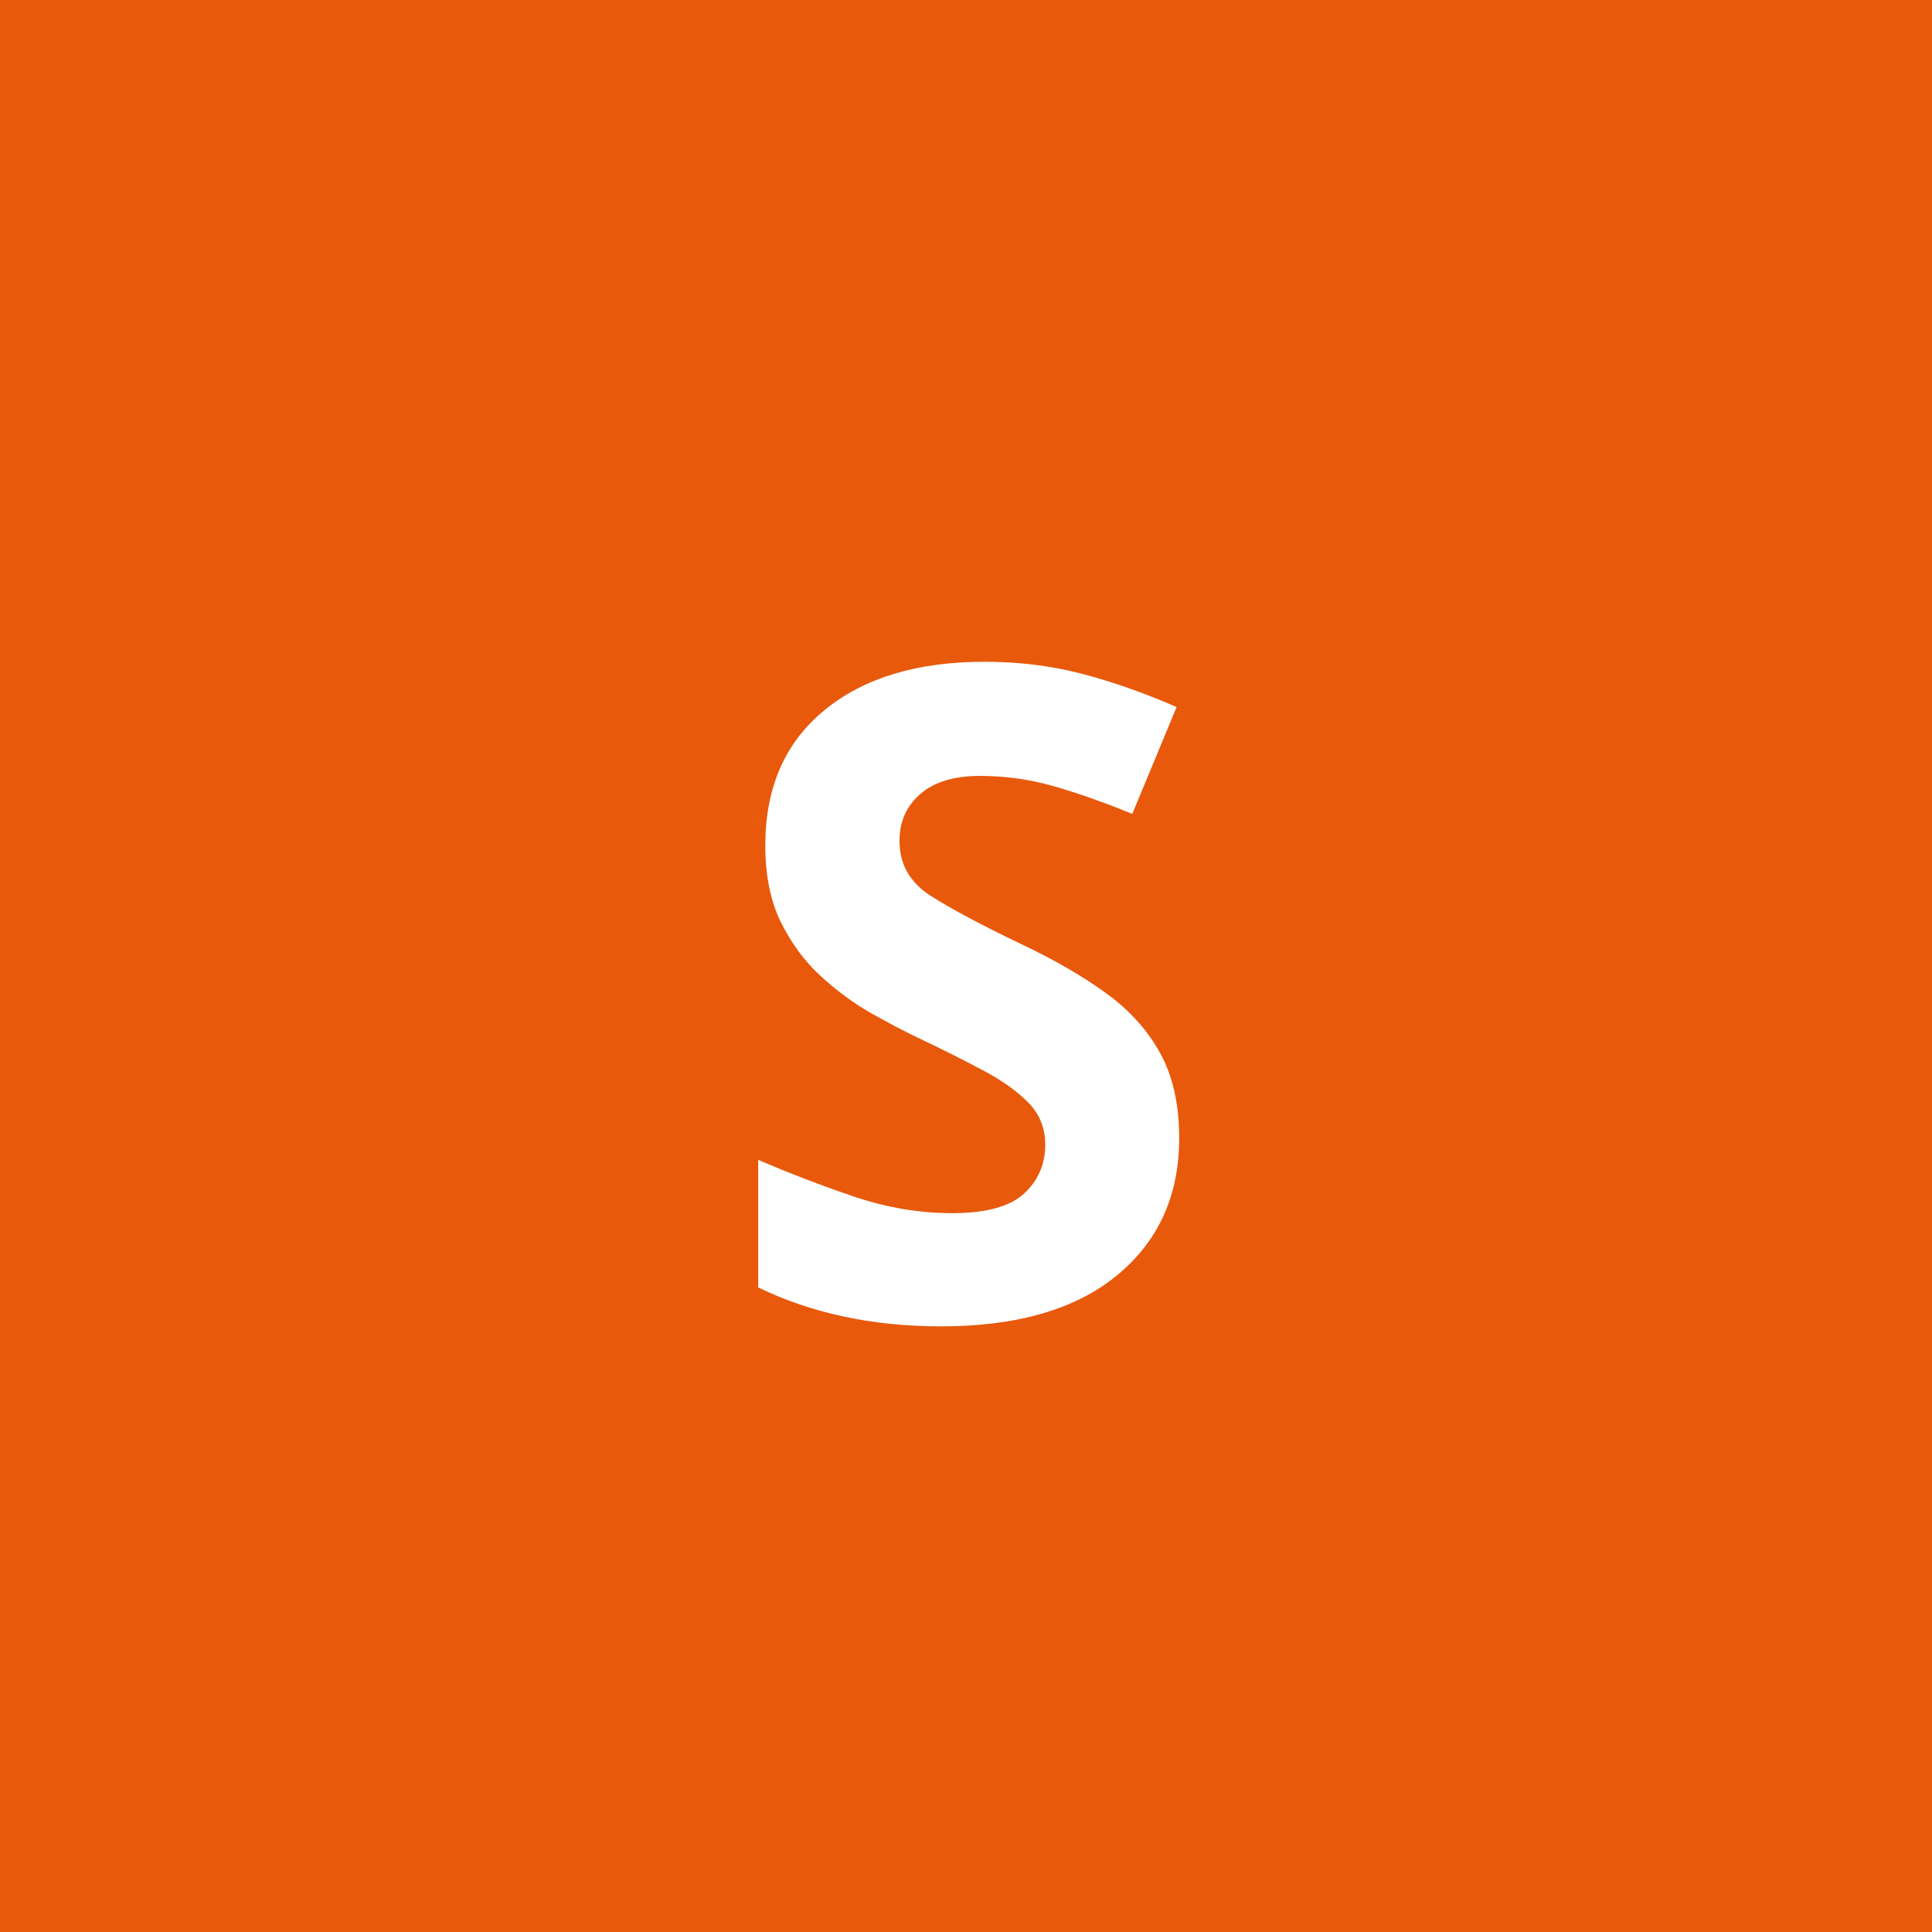
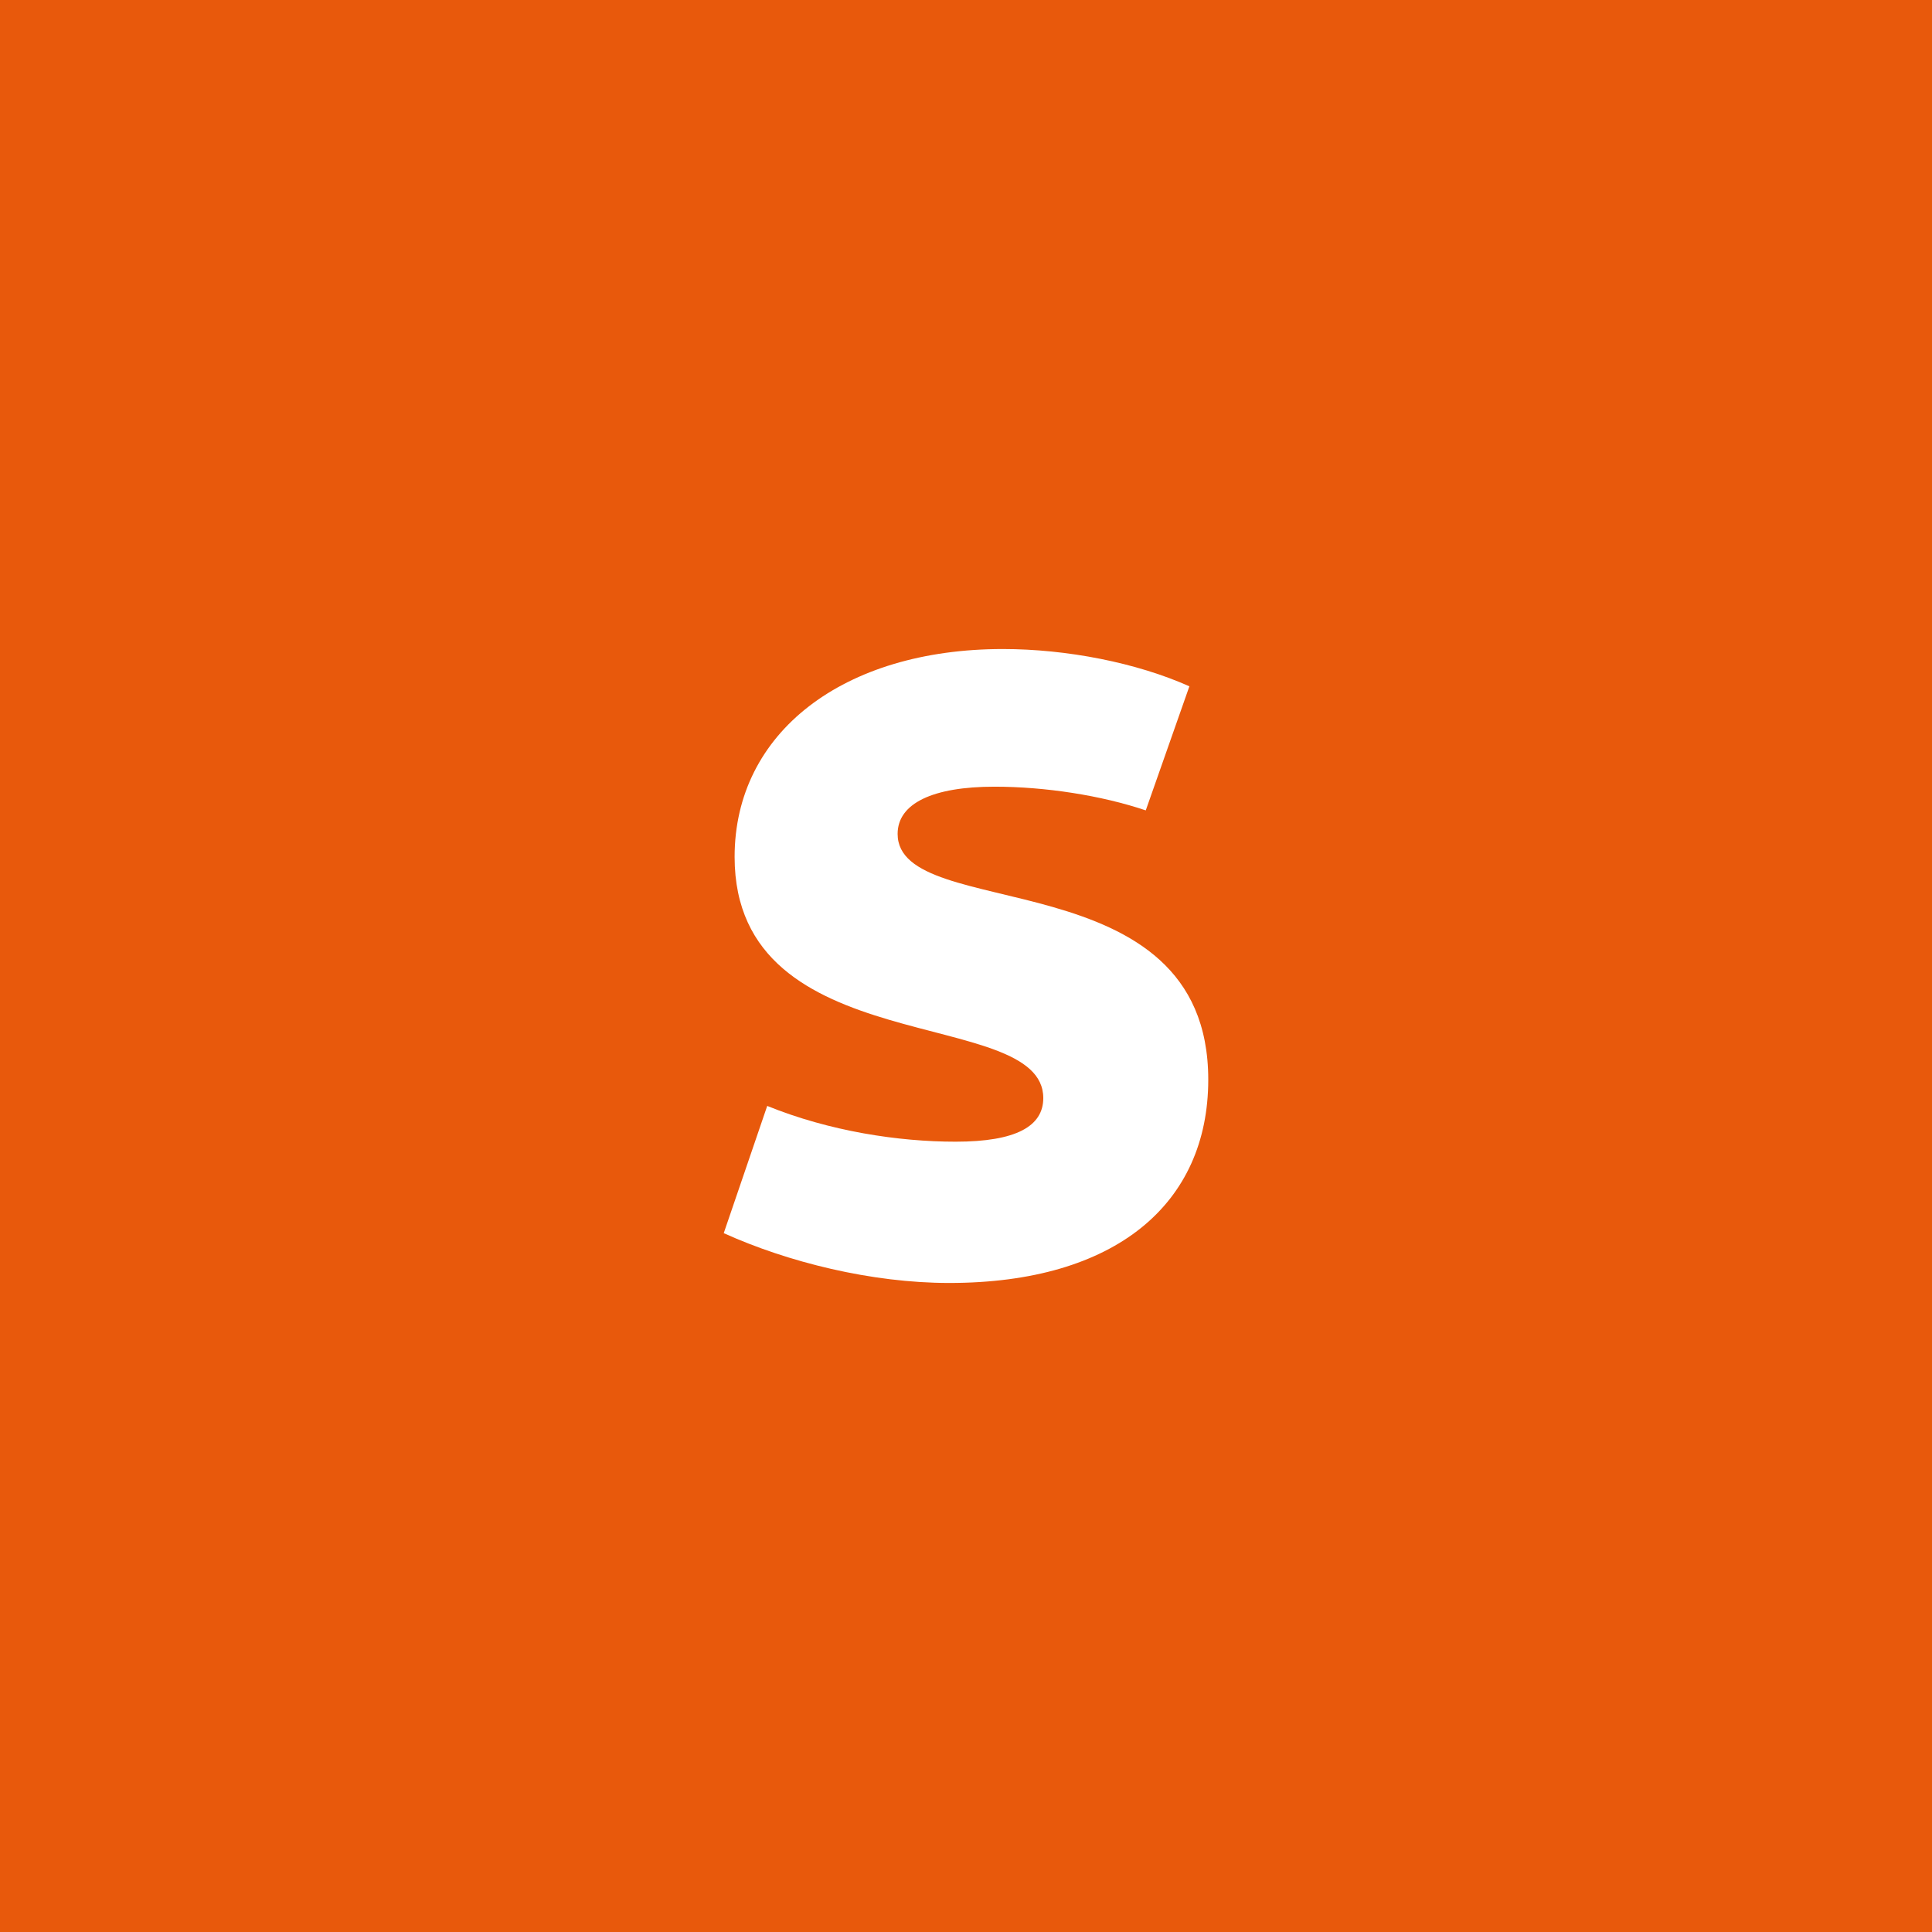
<svg xmlns="http://www.w3.org/2000/svg" width="128" height="128" viewBox="0 0 128 128">
  <rect width="128" height="128" fill="#e8590c" />
-   <text x="64" y="64" dominant-baseline="central" text-anchor="middle" fill="#ffffff" font-family="Cantarell, sans-serif" font-weight="800" font-size="60">S</text>
+   <path d="M62.89 85.00C73.94 85.00 80.05 79.73 80.05 71.53C80.05 56.77 59.47 61.22 59.47 55.25C59.47 53.22 61.81 52.12 65.89 52.12C69.25 52.12 72.97 52.70 75.91 53.69L78.80 45.47C75.31 43.91 70.69 43.00 66.44 43.00C55.88 43.00 48.67 48.53 48.67 56.77C48.67 70.44 69.12 66.55 69.12 72.75C69.12 74.61 67.33 75.64 63.31 75.64C59.53 75.64 54.97 74.95 50.83 73.27L47.95 81.70C52.20 83.62 57.73 85.00 62.89 85.00Z" fill="#ffffff" />
</svg>
